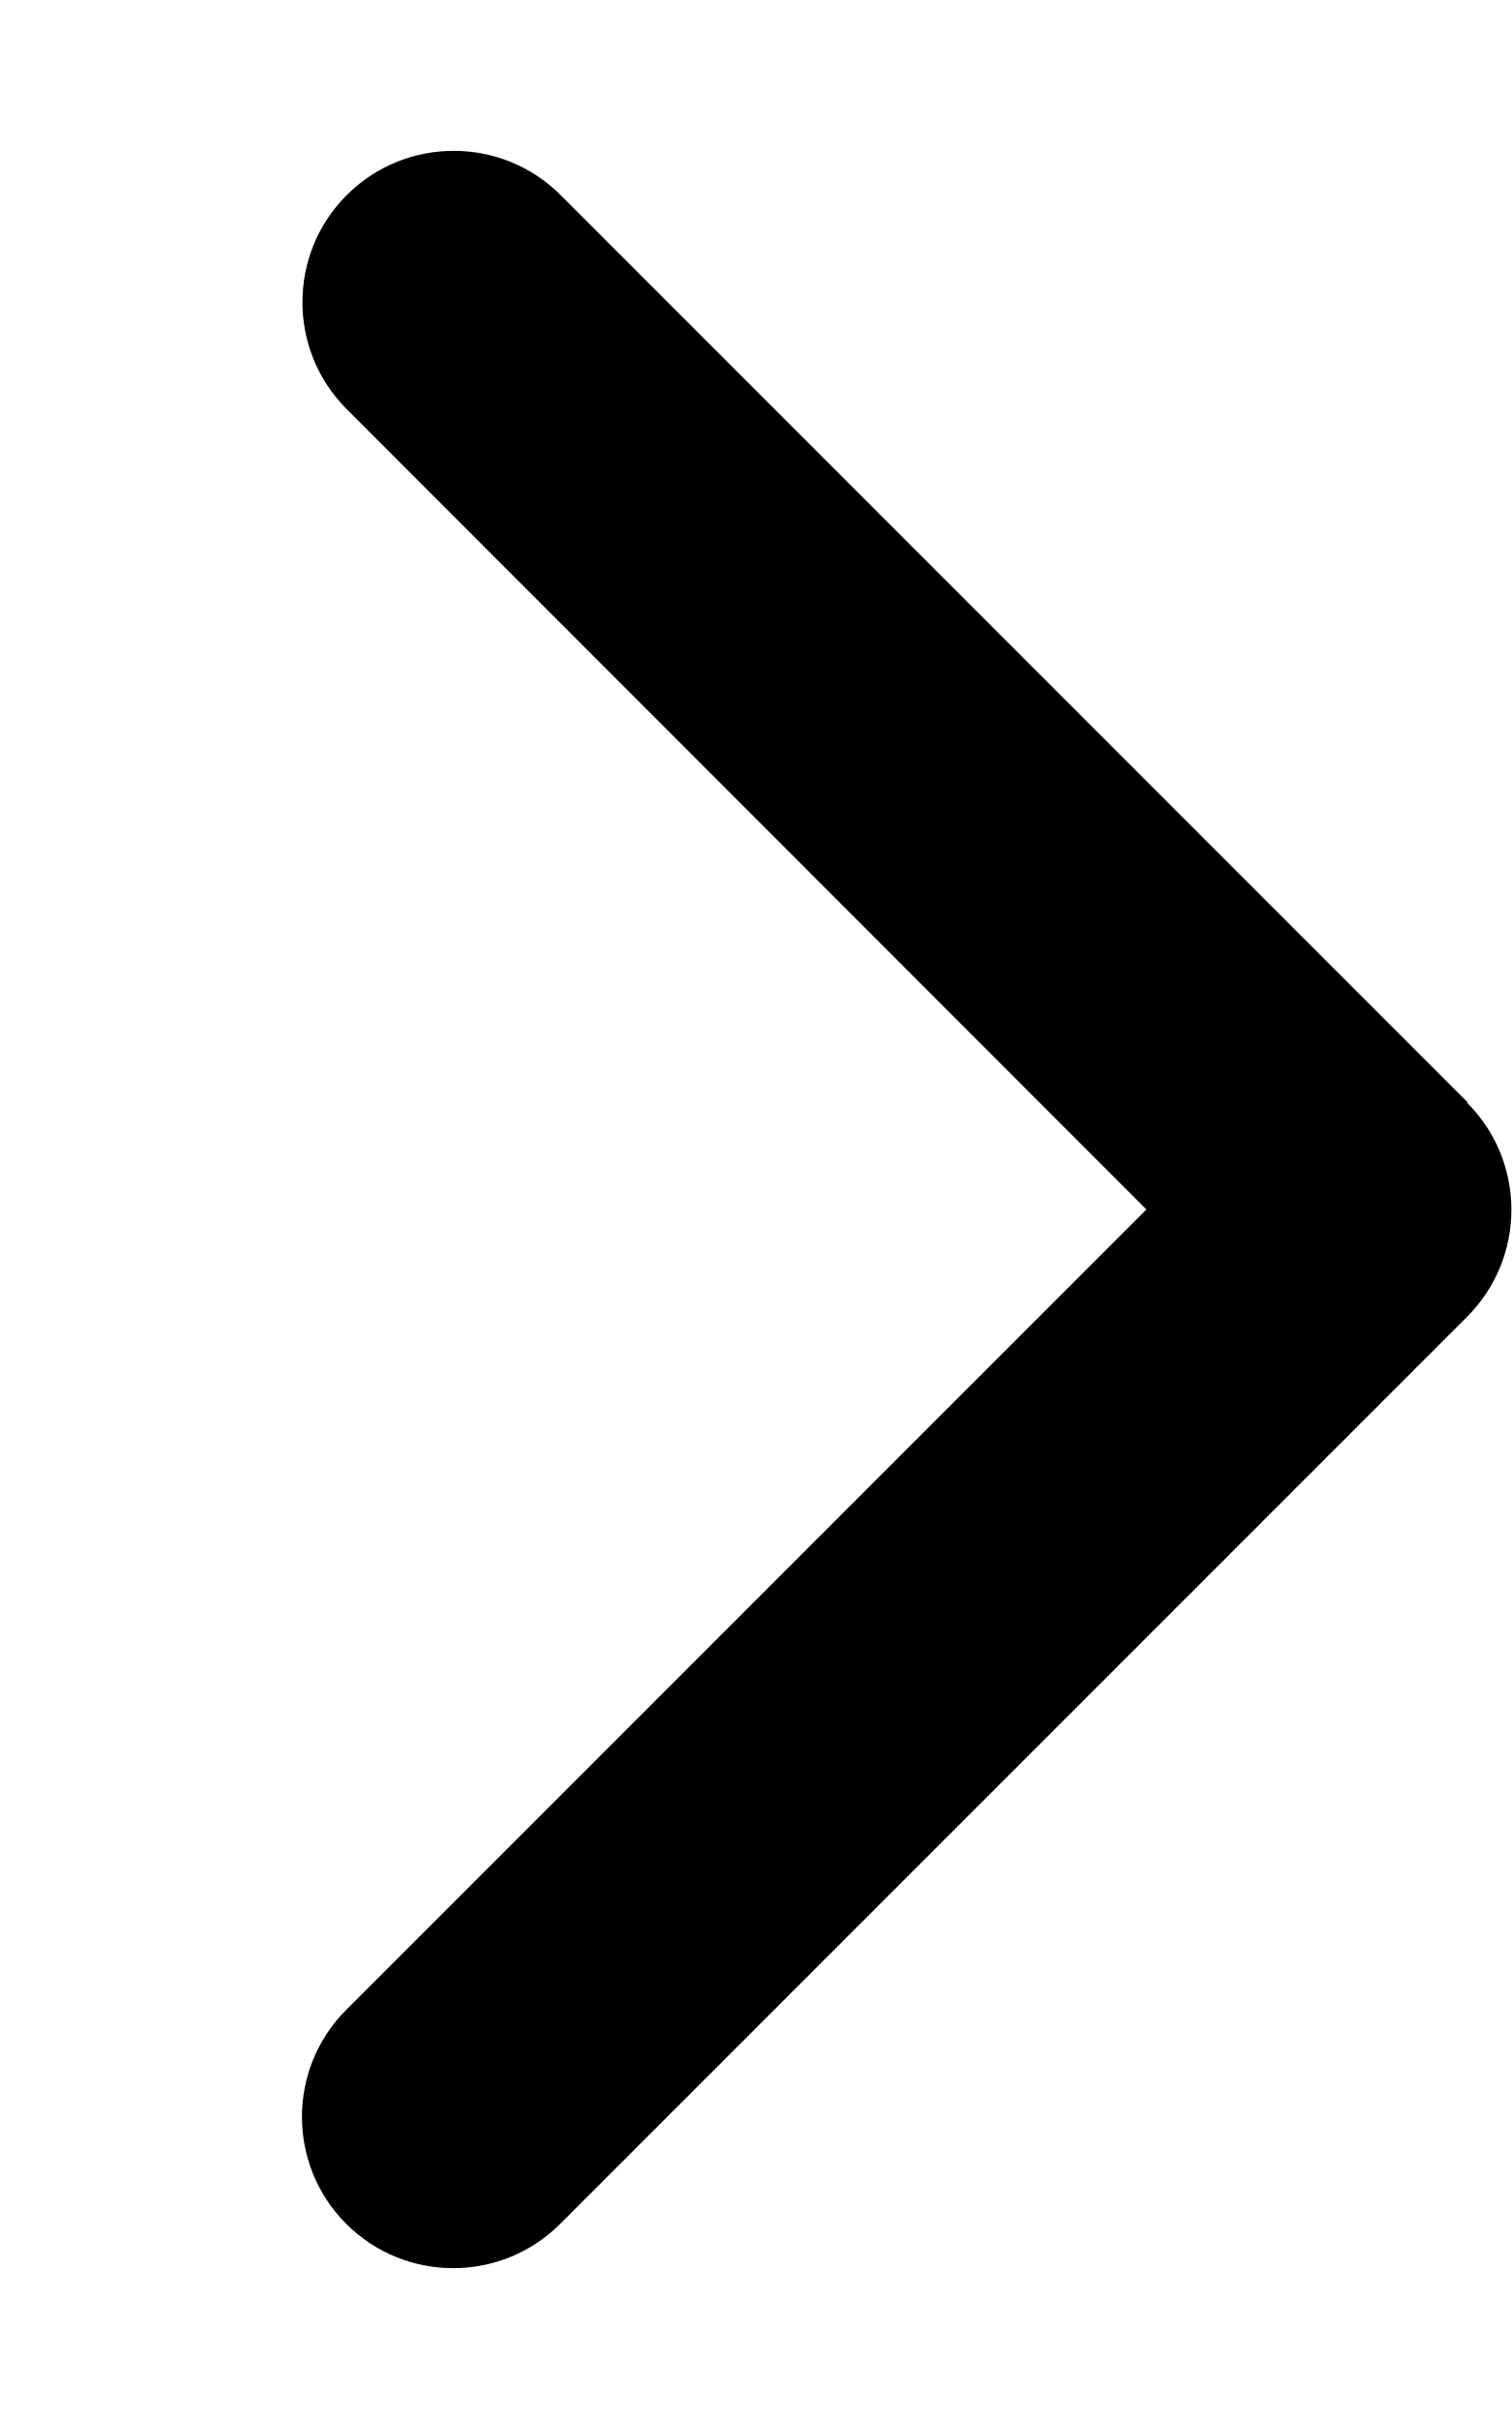
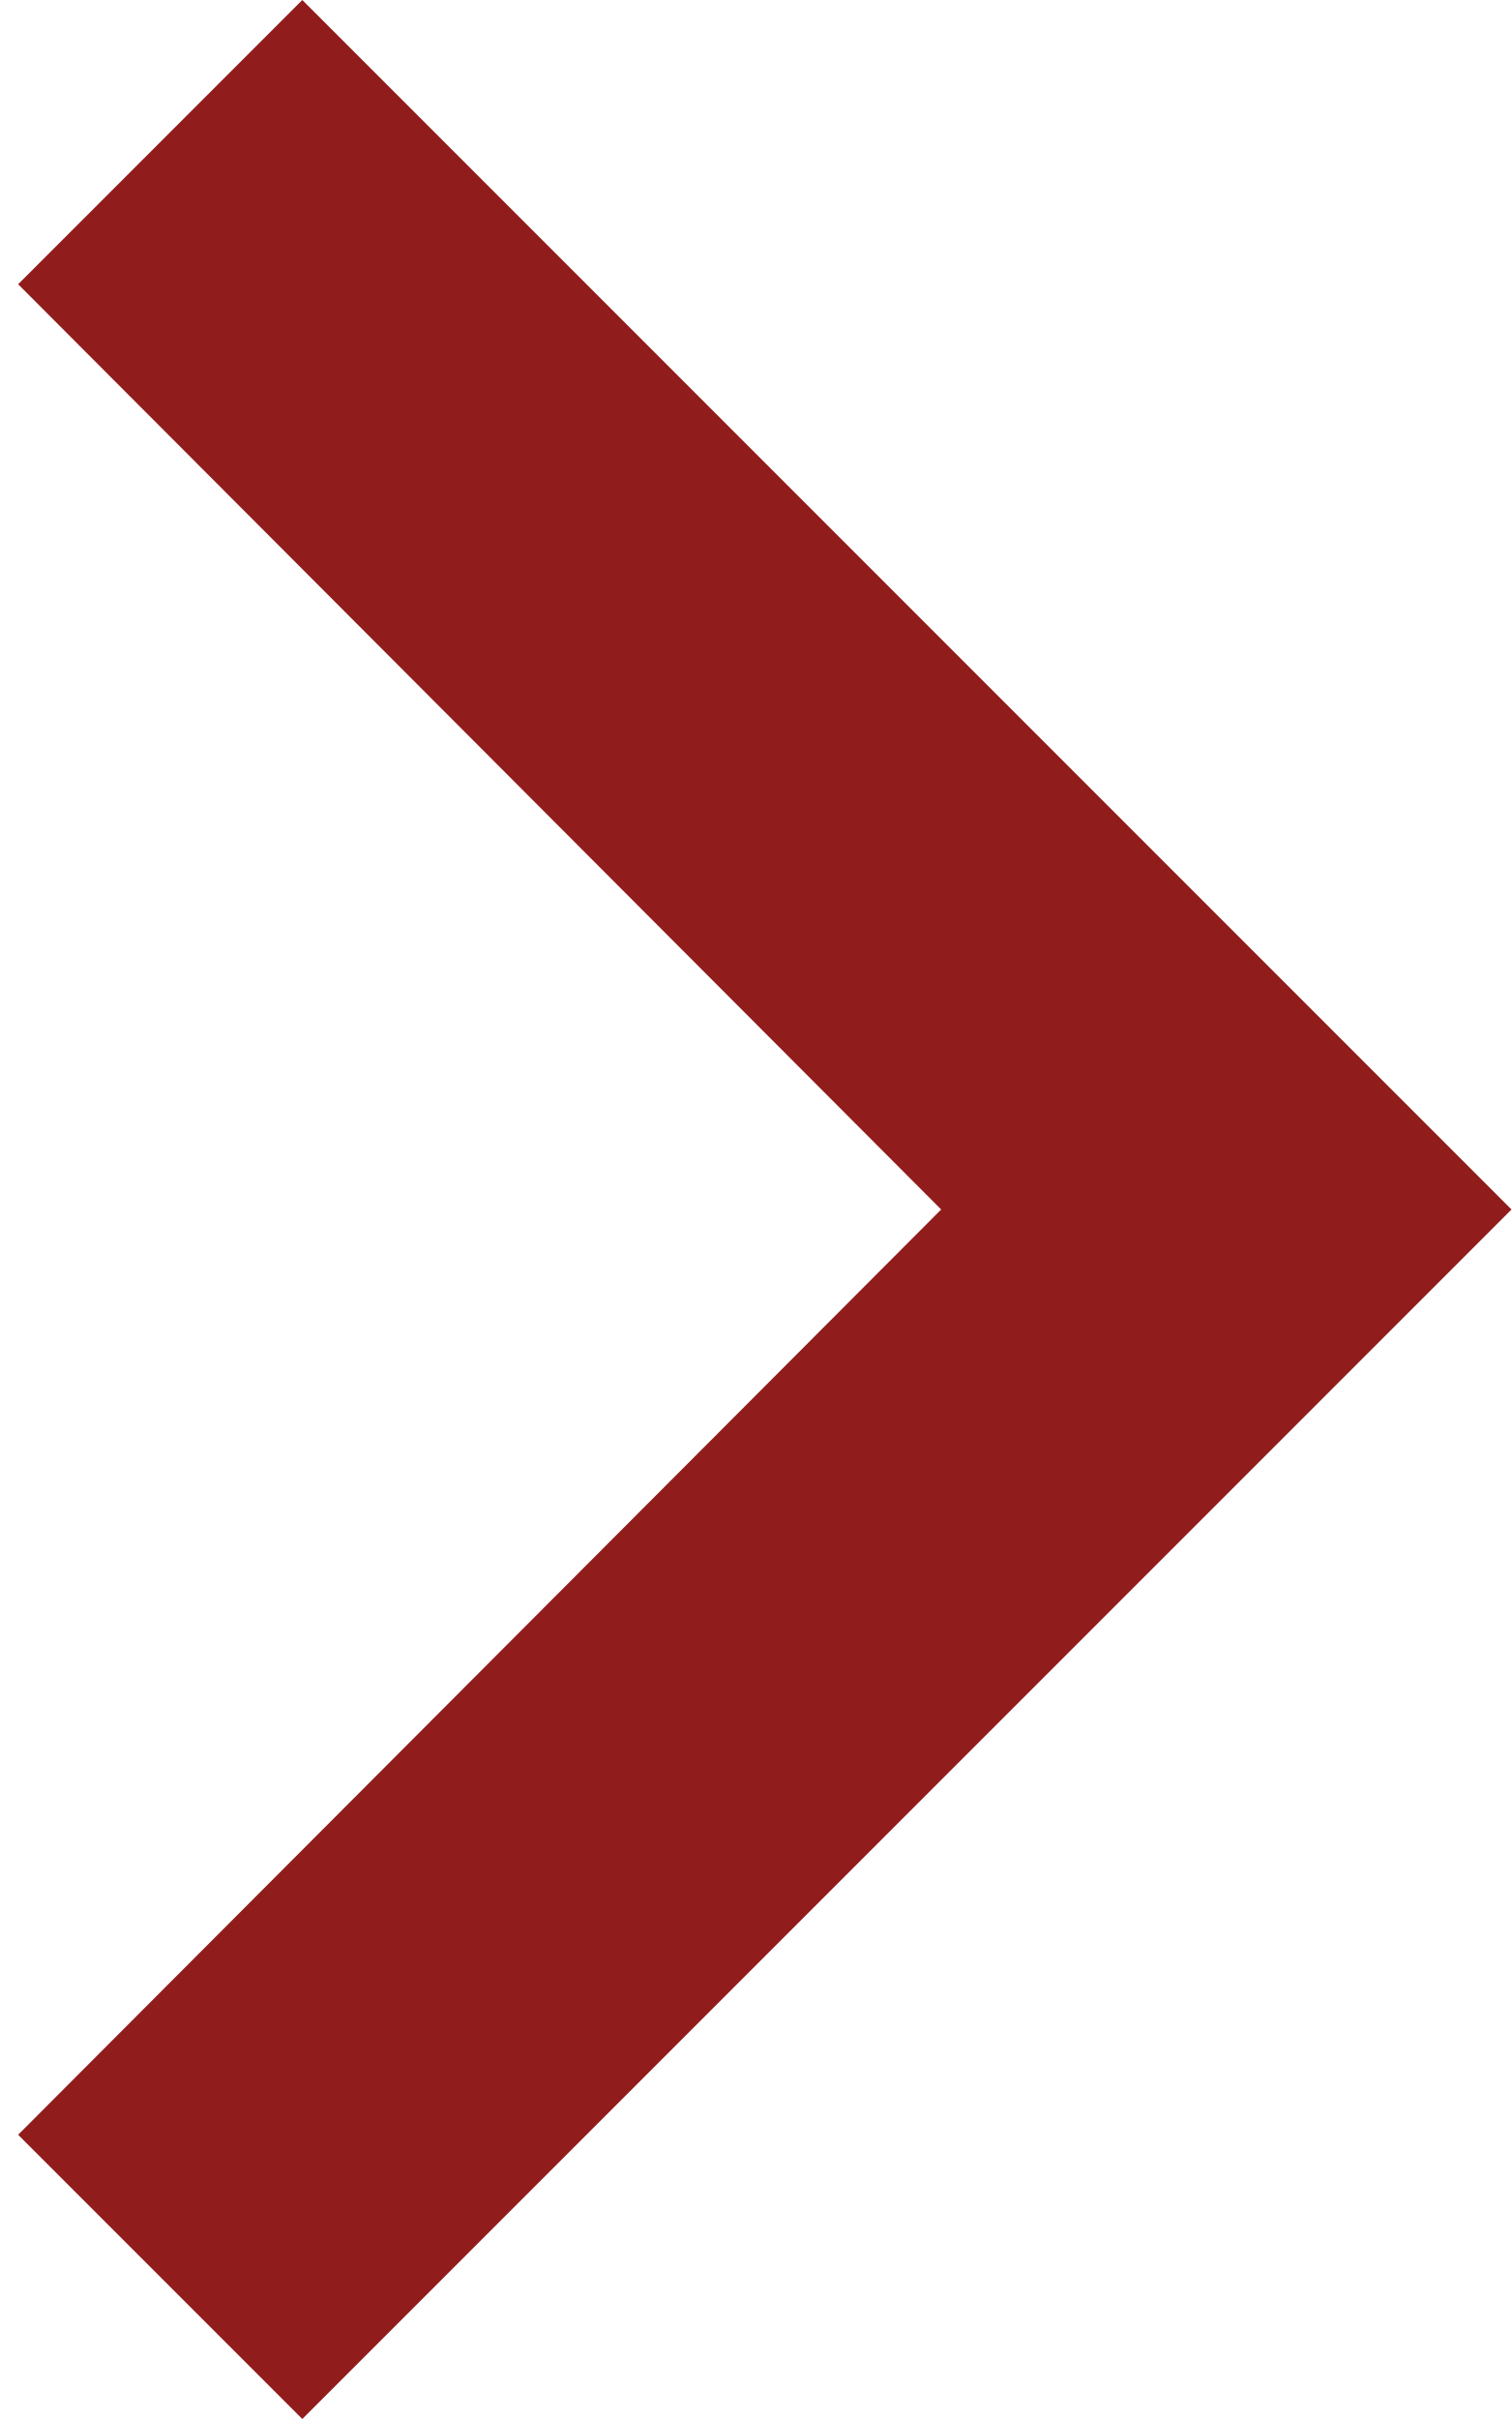
- <svg xmlns="http://www.w3.org/2000/svg" height="1em" viewBox="0 0 320 512">
-   <path d="M310.6 233.4c12.5 12.5 12.5 32.8 0 45.3l-192 192c-12.5 12.5-32.8 12.5-45.3 0s-12.5-32.8 0-45.3L242.7 256 73.4 86.6c-12.5-12.5-12.5-32.8 0-45.3s32.8-12.5 45.3 0l192 192z" />
+ <svg xmlns="http://www.w3.org/2000/svg" width="30" height="48" viewBox="0 0 30 48" fill="none">
+   <path d="M0.36 5.64L18.68 24L0.36 42.36L6 48L30 24L6 3.88195e-06L0.36 5.64Z" fill="#911C1C" />
</svg>
